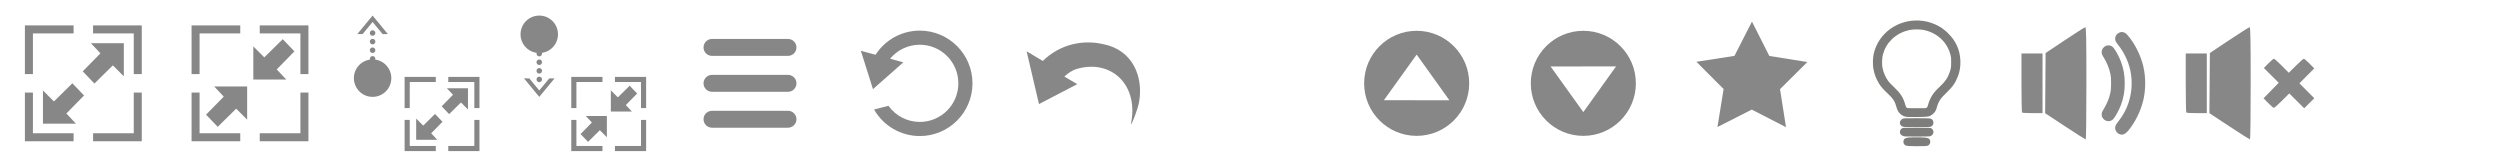
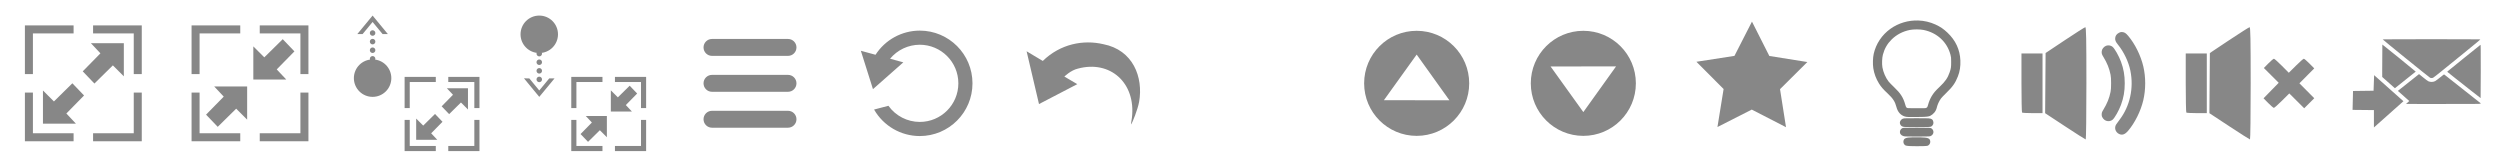
<svg xmlns="http://www.w3.org/2000/svg" version="1.1" id="svg2" width="1500" height="100" viewBox="0 0 1500 100">
  <defs id="defs6">
    <marker style="overflow:visible" id="marker3672" refX="0" refY="0" orient="auto">
      <path transform="scale(-0.2)" style="fill:#000000;fill-opacity:1;fill-rule:evenodd;stroke:#000000;stroke-width:1pt;stroke-opacity:1" d="M 5.77,0 -2.88,5 V -5 Z" id="path3670" />
    </marker>
    <marker style="overflow:visible" id="marker3512" refX="0" refY="0" orient="auto">
      <path transform="scale(-0.2)" style="fill:#000000;fill-opacity:1;fill-rule:evenodd;stroke:#000000;stroke-width:1pt;stroke-opacity:1" d="M 5.77,0 -2.88,5 V -5 Z" id="path3510" />
    </marker>
    <marker style="overflow:visible" id="marker3502" refX="0" refY="0" orient="auto">
      <path transform="scale(-0.2)" style="fill:#000000;fill-opacity:1;fill-rule:evenodd;stroke:#000000;stroke-width:1pt;stroke-opacity:1" d="M 5.77,0 -2.88,5 V -5 Z" id="path3500" />
    </marker>
    <marker style="overflow:visible" id="marker3184" refX="0" refY="0" orient="auto">
      <path transform="scale(0.2)" style="fill:#000000;fill-opacity:1;fill-rule:evenodd;stroke:#000000;stroke-width:1pt;stroke-opacity:1" d="M 5.77,0 -2.88,5 V -5 Z" id="path3182" />
    </marker>
    <marker style="overflow:visible" id="marker3036" refX="0" refY="0" orient="auto">
      <path transform="scale(0.2)" style="fill:#000000;fill-opacity:1;fill-rule:evenodd;stroke:#000000;stroke-width:1pt;stroke-opacity:1" d="M 5.77,0 -2.88,5 V -5 Z" id="path3034" />
    </marker>
    <marker style="overflow:visible" id="marker3026" refX="0" refY="0" orient="auto">
      <path transform="scale(0.2)" style="fill:#000000;fill-opacity:1;fill-rule:evenodd;stroke:#000000;stroke-width:1pt;stroke-opacity:1" d="M 5.77,0 -2.88,5 V -5 Z" id="path3024" />
    </marker>
    <marker style="overflow:visible" id="marker2738" refX="0" refY="0" orient="auto">
      <path transform="matrix(0.3,0,0,0.3,-0.69,0)" d="M 8.719,4.034 -2.207,0.016 8.719,-4.002 c -1.745,2.372 -1.735,5.617 -6e-7,8.035 z" style="fill:#000000;fill-opacity:1;fill-rule:evenodd;stroke:#000000;stroke-width:0.625;stroke-linejoin:round;stroke-opacity:1" id="path2736" />
    </marker>
    <marker style="overflow:visible" id="marker2614" refX="0" refY="0" orient="auto">
      <path transform="matrix(0.3,0,0,0.3,-0.69,0)" d="M 8.719,4.034 -2.207,0.016 8.719,-4.002 c -1.745,2.372 -1.735,5.617 -6e-7,8.035 z" style="fill:#000000;fill-opacity:1;fill-rule:evenodd;stroke:#000000;stroke-width:0.625;stroke-linejoin:round;stroke-opacity:1" id="path2612" />
    </marker>
    <marker style="overflow:visible" id="marker2604" refX="0" refY="0" orient="auto">
      <path transform="matrix(0.3,0,0,0.3,-0.69,0)" d="M 8.719,4.034 -2.207,0.016 8.719,-4.002 c -1.745,2.372 -1.735,5.617 -6e-7,8.035 z" style="fill:#000000;fill-opacity:1;fill-rule:evenodd;stroke:#000000;stroke-width:0.625;stroke-linejoin:round;stroke-opacity:1" id="path2602" />
    </marker>
    <marker style="overflow:visible" id="marker2352" refX="0" refY="0" orient="auto">
      <path transform="matrix(0.2,0,0,0.2,1.2,0)" style="fill:#000000;fill-opacity:1;fill-rule:evenodd;stroke:#000000;stroke-width:1pt;stroke-opacity:1" d="M 0,0 5,-5 -12.5,0 5,5 Z" id="path2350" />
    </marker>
    <marker style="overflow:visible" id="marker2342" refX="0" refY="0" orient="auto">
      <path transform="matrix(0.2,0,0,0.2,1.2,0)" style="fill:#000000;fill-opacity:1;fill-rule:evenodd;stroke:#000000;stroke-width:1pt;stroke-opacity:1" d="M 0,0 5,-5 -12.5,0 5,5 Z" id="path2340" />
    </marker>
    <marker style="overflow:visible" id="marker2236" refX="0" refY="0" orient="auto">
      <path transform="matrix(0.2,0,0,0.2,1.2,0)" style="fill:#000000;fill-opacity:1;fill-rule:evenodd;stroke:#000000;stroke-width:1pt;stroke-opacity:1" d="M 0,0 5,-5 -12.5,0 5,5 Z" id="path2234" />
    </marker>
    <marker style="overflow:visible" id="marker2018" refX="0" refY="0" orient="auto">
      <path transform="matrix(0.2,0,0,0.2,1.2,0)" style="fill:#000000;fill-opacity:1;fill-rule:evenodd;stroke:#000000;stroke-width:1pt;stroke-opacity:1" d="M 0,0 5,-5 -12.5,0 5,5 Z" id="path2016" />
    </marker>
    <marker style="overflow:visible" id="marker1930" refX="0" refY="0" orient="auto">
      <path transform="matrix(0.2,0,0,0.2,1.2,0)" style="fill:#000000;fill-opacity:1;fill-rule:evenodd;stroke:#000000;stroke-width:1pt;stroke-opacity:1" d="M 0,0 5,-5 -12.5,0 5,5 Z" id="path1928" />
    </marker>
    <marker style="overflow:visible" id="marker1842" refX="0" refY="0" orient="auto">
      <path transform="matrix(0.2,0,0,0.2,1.2,0)" style="fill:#000000;fill-opacity:1;fill-rule:evenodd;stroke:#000000;stroke-width:1pt;stroke-opacity:1" d="M 0,0 5,-5 -12.5,0 5,5 Z" id="path1840" />
    </marker>
    <marker style="overflow:visible" id="marker1724" refX="0" refY="0" orient="auto">
      <path transform="matrix(-0.2,0,0,-0.2,-1.2,0)" style="fill:#000000;fill-opacity:1;fill-rule:evenodd;stroke:#000000;stroke-width:1pt;stroke-opacity:1" d="M 0,0 5,-5 -12.5,0 5,5 Z" id="path1722" />
    </marker>
    <marker style="overflow:visible" id="marker1648" refX="0" refY="0" orient="auto">
      <path transform="matrix(-0.2,0,0,-0.2,-1.2,0)" style="fill:#000000;fill-opacity:1;fill-rule:evenodd;stroke:#000000;stroke-width:1pt;stroke-opacity:1" d="M 0,0 5,-5 -12.5,0 5,5 Z" id="path1646" />
    </marker>
    <marker style="overflow:visible" id="marker1584" refX="0" refY="0" orient="auto">
      <path transform="matrix(-0.2,0,0,-0.2,-1.2,0)" style="fill:#000000;fill-opacity:1;fill-rule:evenodd;stroke:#000000;stroke-width:1pt;stroke-opacity:1" d="M 0,0 5,-5 -12.5,0 5,5 Z" id="path1582" />
    </marker>
    <marker style="overflow:visible" id="marker1464" refX="0" refY="0" orient="auto">
      <path transform="matrix(0.2,0,0,0.2,1.2,0)" style="fill:#000000;fill-opacity:1;fill-rule:evenodd;stroke:#000000;stroke-width:1pt;stroke-opacity:1" d="M 0,0 5,-5 -12.5,0 5,5 Z" id="path1462" />
    </marker>
    <marker style="overflow:visible" id="marker1418" refX="0" refY="0" orient="auto">
      <path transform="matrix(0.2,0,0,0.2,1.2,0)" style="fill:#000000;fill-opacity:1;fill-rule:evenodd;stroke:#000000;stroke-width:1pt;stroke-opacity:1" d="M 0,0 5,-5 -12.5,0 5,5 Z" id="path1416" />
    </marker>
    <marker style="overflow:visible" id="marker1408" refX="0" refY="0" orient="auto">
      <path transform="matrix(0.2,0,0,0.2,1.2,0)" style="fill:#000000;fill-opacity:1;fill-rule:evenodd;stroke:#000000;stroke-width:1pt;stroke-opacity:1" d="M 0,0 5,-5 -12.5,0 5,5 Z" id="path1406" />
    </marker>
    <marker style="overflow:visible" id="marker1276" refX="0" refY="0" orient="auto">
      <path transform="matrix(1.1,0,0,1.1,1.1,0)" d="M 8.719,4.034 -2.207,0.016 8.719,-4.002 c -1.745,2.372 -1.735,5.617 -6e-7,8.035 z" style="fill:#000000;fill-opacity:1;fill-rule:evenodd;stroke:#000000;stroke-width:0.625;stroke-linejoin:round;stroke-opacity:1" id="path1274" />
    </marker>
    <marker style="overflow:visible" id="marker1248" refX="0" refY="0" orient="auto">
      <path transform="matrix(1.1,0,0,1.1,1.1,0)" d="M 8.719,4.034 -2.207,0.016 8.719,-4.002 c -1.745,2.372 -1.735,5.617 -6e-7,8.035 z" style="fill:#000000;fill-opacity:1;fill-rule:evenodd;stroke:#000000;stroke-width:0.625;stroke-linejoin:round;stroke-opacity:1" id="path1246" />
    </marker>
    <marker style="overflow:visible" id="marker1226" refX="0" refY="0" orient="auto">
      <path transform="matrix(1.1,0,0,1.1,1.1,0)" d="M 8.719,4.034 -2.207,0.016 8.719,-4.002 c -1.745,2.372 -1.735,5.617 -6e-7,8.035 z" style="fill:#000000;fill-opacity:1;fill-rule:evenodd;stroke:#000000;stroke-width:0.625;stroke-linejoin:round;stroke-opacity:1" id="path1224" />
    </marker>
  </defs>
+   <path style="fill:#000000;stroke-width:1" d="m 1962.133,-560.385 -0.916,0.289 c -0.504,0.159 -1.019,0.367 -1.147,0.461 -0.22,0.163 0.289,0.693 9.725,10.148 5.476,5.487 10.058,10.077 10.184,10.199 0.196,0.19 0.461,0.332 0.75,0.451 0,0 0,0.002 0,0.002 0.01,0.005 0.035,0.012 0.047,0.018 0.192,0.075 0.391,0.132 0.606,0.172 0.057,0.011 0.114,0.029 0.168,0.037 0.038,0.006 0.077,0.001 0.115,0.006 0.142,0.015 0.282,0.022 0.428,0.021 0.145,9.2e-4 0.285,-0.006 0.428,-0.021 0.038,-0.005 0.076,-4e-5 0.113,-0.006 0.053,-0.008 0.11,-0.026 0.166,-0.037 0.215,-0.04 0.415,-0.097 0.607,-0.172 0.016,-0.006 0.033,-0.013 0.049,-0.019 0.289,-0.119 0.556,-0.261 0.752,-0.451 0.125,-0.122 4.707,-4.712 10.184,-10.199 9.436,-9.455 9.945,-9.986 9.725,-10.148 -0.128,-0.094 -0.645,-0.302 -1.148,-0.461 l -0.916,-0.289 h -19.959 z m -4.496,3.162 c -0.01,0 -0.051,0.11 -0.062,0.127 -0,9.9e-4 -0.02,-0.013 -0.022,-0.01 -0.014,0.021 -0.066,0.178 -0.09,0.232 -0.074,0.145 -0.116,0.198 -0.219,0.439 l -0.336,0.789 v 0.299 l -0.059,0.174 v 7.688 6.402 l 16.127,16.127 -2.041,2.041 c 1.444,0.001 1.648,0.012 3.736,0.012 h 2.572 9.697 2.574 c 12.042,0 12.289,-0.004 13.201,-0.242 2.009,-0.525 3.377,-1.706 4.242,-3.662 l 0.318,-0.723 v -12.258 l 0.059,-0.01 v -7.688 -7.688 l -0.059,-0.174 v -0.299 l -0.334,-0.789 c -0.104,-0.244 -0.146,-0.298 -0.221,-0.443 -0.023,-0.053 -0.074,-0.208 -0.088,-0.229 -0,-0.003 -0.018,0.011 -0.022,0.01 -0.012,-0.017 -0.057,-0.127 -0.062,-0.127 -0,0 -1.311,1.314 -1.502,1.502 -1.449,1.382 -4.029,3.929 -8.867,8.758 -6.303,6.29 -10.569,10.459 -10.926,10.678 -0.484,0.297 -1.018,0.517 -1.576,0.66 -0.259,0.066 -0.522,0.111 -0.789,0.145 -0.084,0.01 -0.168,0.015 -0.252,0.021 -0.181,0.015 -0.363,0.027 -0.545,0.027 -0.182,-6e-4 -0.364,-0.012 -0.545,-0.027 -0.084,-0.007 -0.168,-0.012 -0.252,-0.021 -0.267,-0.033 -0.532,-0.078 -0.791,-0.145 -0.558,-0.143 -1.09,-0.363 -1.574,-0.66 -0.357,-0.219 -4.623,-4.388 -10.926,-10.678 -4.81,-4.8 -7.39,-7.347 -8.846,-8.736 -0.196,-0.193 -1.519,-1.523 -1.524,-1.523 z" id="path1262" />
  <rect style="opacity:0.125;fill:#363629;fill-opacity:1;stroke:none;stroke-width:14.711;stroke-linecap:butt;stroke-linejoin:miter;stroke-miterlimit:4;stroke-dasharray:none;stroke-opacity:1;paint-order:normal" id="rect1208-1-0-3" width="100" height="100" x="1200" y="115" />
  <rect style="opacity:0.125;fill:#363629;fill-opacity:1;stroke:none;stroke-width:14.711;stroke-linecap:butt;stroke-linejoin:miter;stroke-miterlimit:4;stroke-dasharray:none;stroke-opacity:1;paint-order:normal" id="rect1208-1-0-8" width="100" height="100" x="1300" y="115" />
  <path style="opacity:1;fill:#878787;fill-opacity:1;stroke:none;stroke-width:0.79;stroke-linecap:round;stroke-linejoin:miter;stroke-miterlimit:4;stroke-dasharray:none;stroke-opacity:1;paint-order:stroke fill markers" d="m 551.858,18.368 a 31.632,31.632 0 0 0 -26.541,14.493 l -8.809,-2.399 7.271,23.027 18.216,-16.085 -7.949,-2.165 a 23.156,23.156 0 0 1 17.812,-8.396 23.156,23.156 0 0 1 23.156,23.156 23.156,23.156 0 0 1 -23.156,23.157 23.156,23.156 0 0 1 -18.806,-9.694 c -2.818,0.743 -5.183,1.364 -8.609,2.265 a 31.632,31.632 0 0 0 27.415,15.904 31.632,31.632 0 0 0 31.632,-31.632 31.632,31.632 0 0 0 -31.632,-31.631 z" id="path4535" />
  <path style="fill:#878787;fill-opacity:1;stroke-width:0.573" d="m 679.158,70.612 c 2.443,-20.961 -13.082,-34.629 -32.345,-29.464 -4.321,0.968 -8.19,4.795 -8.19,4.795 l 7.752,4.544 -22.977,11.951 -7.434,-31.672 9.709,5.8 c 10.536,-10.256 24.354,-12.866 36.331,-10.052 17.776,3.462 24.1,19.722 21.455,34.675 -0.854,4.521 -3.991,12.514 -4.829,13.429 -0.197,0.215 0.231,-1.79 0.528,-4.007 z" id="path4533-5" />
  <g id="g4997" transform="matrix(0.5129554,0,0,0.5129554,364.1897,212.8469)" style="fill:#878787;fill-opacity:1;stroke-width:1.117">
    <rect ry="9.891" y="-369.373" x="112.932" height="19.782" width="108.707" id="rect4603" style="opacity:1;fill:#878787;fill-opacity:1;stroke:none;stroke-width:1.541;stroke-linecap:round;stroke-linejoin:miter;stroke-miterlimit:4;stroke-dasharray:none;stroke-opacity:1;paint-order:stroke fill markers" />
    <rect ry="9.891" y="-327.359" x="112.932" height="19.782" width="108.707" id="rect4603-0" style="opacity:1;fill:#878787;fill-opacity:1;stroke:none;stroke-width:1.541;stroke-linecap:round;stroke-linejoin:miter;stroke-miterlimit:4;stroke-dasharray:none;stroke-opacity:1;paint-order:stroke fill markers" />
    <rect ry="9.891" y="-285.346" x="112.932" height="19.782" width="108.707" id="rect4603-9" style="opacity:1;fill:#878787;fill-opacity:1;stroke:none;stroke-width:1.541;stroke-linecap:round;stroke-linejoin:miter;stroke-miterlimit:4;stroke-dasharray:none;stroke-opacity:1;paint-order:stroke fill markers" />
  </g>
  <g style="stroke-width:1.122" id="g1269" transform="matrix(0.5107246,0,0,0.5107246,102.9061,-97.29056)">
    <path id="path4533-2" d="m 88.86,331.047 -12.884,-12.884 -21.671,21.345 -13.722,-14.322 20.775,-21.169 -11.197,-11.919 h 38.698 z" style="fill:#878787;fill-opacity:1;stroke-width:1.122" />
    <path id="path4533-2-26-4" d="m 96.115,244.991 12.884,12.884 21.671,-21.345 13.722,14.322 -20.775,21.169 11.197,11.919 H 96.115 Z" style="fill:#878787;fill-opacity:1;stroke-width:1.122" />
    <path id="rect4823-9" d="m 103.657,220.344 v 9.41 H 151.445 V 277.541 h 9.41 v -57.197 z" style="opacity:1;fill:#878787;fill-opacity:1;stroke:none;stroke-width:1.548;stroke-linecap:round;stroke-linejoin:miter;stroke-miterlimit:4;stroke-dasharray:none;stroke-opacity:1;paint-order:stroke fill markers" />
    <path id="rect4823-9-7" d="m 80.761,220.344 v 9.41 H 32.974 V 277.541 h -9.41 v -57.197 z" style="opacity:1;fill:#878787;fill-opacity:1;stroke:none;stroke-width:1.548;stroke-linecap:round;stroke-linejoin:miter;stroke-miterlimit:4;stroke-dasharray:none;stroke-opacity:1;paint-order:stroke fill markers" />
    <path id="rect4823-9-7-6" d="m 80.761,356.447 v -9.41 H 32.974 V 299.25 h -9.41 v 57.197 z" style="opacity:1;fill:#878787;fill-opacity:1;stroke:none;stroke-width:1.548;stroke-linecap:round;stroke-linejoin:miter;stroke-miterlimit:4;stroke-dasharray:none;stroke-opacity:1;paint-order:stroke fill markers" />
    <path id="rect4823-9-7-6-3" d="m 103.657,356.447 v -9.41 h 47.788 V 299.25 h 9.41 v 57.197 z" style="opacity:1;fill:#878787;fill-opacity:1;stroke:none;stroke-width:1.548;stroke-linecap:round;stroke-linejoin:miter;stroke-miterlimit:4;stroke-dasharray:none;stroke-opacity:1;paint-order:stroke fill markers" />
  </g>
  <g style="stroke-width:1.122" id="g1261" transform="matrix(0.5107246,0,0,0.5107246,2.906344,7.88571)">
    <path id="path4533-2-5" d="M 139.787,74.243 126.903,61.359 105.232,82.704 91.51,68.381 112.286,47.213 101.089,35.294 h 38.698 z" style="fill:#878787;fill-opacity:1;stroke-width:1.122" />
    <path id="rect4823-9-2" d="m 103.657,14.408 v 9.41 h 47.788 v 47.788 h 9.41 V 14.408 Z" style="opacity:1;fill:#878787;fill-opacity:1;stroke:none;stroke-width:1.548;stroke-linecap:round;stroke-linejoin:miter;stroke-miterlimit:4;stroke-dasharray:none;stroke-opacity:1;paint-order:stroke fill markers" />
    <path id="rect4823-9-7-5" d="m 80.761,14.408 v 9.41 H 32.974 V 71.606 H 23.564 V 14.408 Z" style="opacity:1;fill:#878787;fill-opacity:1;stroke:none;stroke-width:1.548;stroke-linecap:round;stroke-linejoin:miter;stroke-miterlimit:4;stroke-dasharray:none;stroke-opacity:1;paint-order:stroke fill markers" />
    <path id="rect4823-9-7-6-0" d="m 80.761,150.512 v -9.41 H 32.974 V 93.315 h -9.41 v 57.197 z" style="opacity:1;fill:#878787;fill-opacity:1;stroke:none;stroke-width:1.548;stroke-linecap:round;stroke-linejoin:miter;stroke-miterlimit:4;stroke-dasharray:none;stroke-opacity:1;paint-order:stroke fill markers" />
    <path id="rect4823-9-7-6-3-0" d="m 103.657,150.512 v -9.41 H 151.445 V 93.315 h 9.41 v 57.197 z" style="opacity:1;fill:#878787;fill-opacity:1;stroke:none;stroke-width:1.548;stroke-linecap:round;stroke-linejoin:miter;stroke-miterlimit:4;stroke-dasharray:none;stroke-opacity:1;paint-order:stroke fill markers" />
    <path id="path4533-2-26-4-8" d="M 44.772,90.866 57.656,103.75 79.326,82.405 93.048,96.728 72.273,117.896 83.47,129.815 H 44.772 Z" style="fill:#878787;fill-opacity:1;stroke-width:1.122" />
  </g>
  <g id="g5452" style="display:inline" transform="translate(0,-74.54545)">
    <rect y="0" x="698.182" height="174.545" width="174.545" id="rect4999-1" style="display:none;opacity:1;fill:none;fill-opacity:1;stroke:#240000;stroke-width:1.38;stroke-linecap:round;stroke-linejoin:miter;stroke-miterlimit:4;stroke-dasharray:none;stroke-opacity:1;paint-order:stroke fill markers" />
    <rect y="0" x="523.636" height="174.545" width="174.545" id="rect4999-46" style="display:none;opacity:1;fill:none;fill-opacity:1;stroke:#240000;stroke-width:1.38;stroke-linecap:round;stroke-linejoin:miter;stroke-miterlimit:4;stroke-dasharray:none;stroke-opacity:1;paint-order:stroke fill markers" />
    <rect y="0" x="349.091" height="174.545" width="174.545" id="rect4999-47" style="display:none;opacity:1;fill:none;fill-opacity:1;stroke:#240000;stroke-width:1.38;stroke-linecap:round;stroke-linejoin:miter;stroke-miterlimit:4;stroke-dasharray:none;stroke-opacity:1;paint-order:stroke fill markers" />
    <rect y="0" x="174.545" height="174.545" width="174.545" id="rect4999-4" style="display:none;opacity:1;fill:none;fill-opacity:1;stroke:#240000;stroke-width:1.38;stroke-linecap:round;stroke-linejoin:miter;stroke-miterlimit:4;stroke-dasharray:none;stroke-opacity:1;paint-order:stroke fill markers" />
    <rect y="0" x="0" height="174.545" width="174.545" id="rect4999" style="display:none;opacity:1;fill:none;fill-opacity:1;stroke:#240000;stroke-width:1.38;stroke-linecap:round;stroke-linejoin:miter;stroke-miterlimit:4;stroke-dasharray:none;stroke-opacity:1;paint-order:stroke fill markers" />
    <rect y="0" x="872.727" height="174.545" width="174.545" id="rect4999-7" style="display:none;opacity:1;fill:none;fill-opacity:1;stroke:#240000;stroke-width:1.38;stroke-linecap:round;stroke-linejoin:miter;stroke-miterlimit:4;stroke-dasharray:none;stroke-opacity:1;paint-order:stroke fill markers" />
    <rect y="0" x="1047.273" height="174.545" width="174.545" id="rect4999-4-2" style="display:none;opacity:1;fill:none;fill-opacity:1;stroke:#240000;stroke-width:1.38;stroke-linecap:round;stroke-linejoin:miter;stroke-miterlimit:4;stroke-dasharray:none;stroke-opacity:1;paint-order:stroke fill markers" />
    <rect y="0" x="1221.818" height="174.545" width="174.545" id="rect4999-47-0" style="display:none;opacity:1;fill:none;fill-opacity:1;stroke:#240000;stroke-width:1.38;stroke-linecap:round;stroke-linejoin:miter;stroke-miterlimit:4;stroke-dasharray:none;stroke-opacity:1;paint-order:stroke fill markers" />
  </g>
  <path style="fill:#878787;fill-opacity:1;stroke:none;stroke-width:0.573px;stroke-linecap:butt;stroke-linejoin:miter;stroke-opacity:1" d="m 918.479,50 c 3.5e-4,17.408 14.112,31.52 31.52,31.52 17.408,1.2e-4 31.521,-14.112 31.521,-31.52 1.2e-4,-17.409 -14.112,-31.52 -31.521,-31.52 -17.408,4.01e-4 -31.52,14.112 -31.52,31.52 z m 11.87,-10.106 39.301,-0.071 -19.65,27.429 z" id="path4679-32-4-5-8" />
  <path style="fill:#878787;fill-opacity:1;stroke:none;stroke-width:0.573px;stroke-linecap:butt;stroke-linejoin:miter;stroke-opacity:1" d="m 818.479,50 c 4.1e-4,-17.408 14.112,-31.52 31.52,-31.52 17.408,-1.71e-4 31.521,14.112 31.521,31.52 1.2e-4,17.409 -14.112,31.52 -31.521,31.52 -17.408,-4e-4 -31.52,-14.112 -31.52,-31.52 z m 11.87,10.106 39.301,0.071 -19.65,-27.429 z" id="path4679-32-4-5-8-1" />
  <path style="opacity:0.997;fill:#878787;fill-opacity:1;stroke:none;stroke-width:3.78;stroke-linecap:butt;stroke-linejoin:miter;stroke-miterlimit:4;stroke-dasharray:none;stroke-opacity:1;paint-order:normal" id="path860" d="m 1417.414,114.507 -33.785,-21.995 -37.62,14.49 10.479,-38.929 -25.406,-31.301 40.261,-2.064 21.918,-33.835 14.405,37.653 38.953,10.39 -31.359,25.335 z" transform="matrix(0.5699138,-0.0585815,0.0585815,0.5699138,257.0911,94.08435)" />
  <g id="g1421" transform="matrix(-0.6663367,0,0,0.6663367,353.0145,-133.6431)" style="stroke-width:0.86">
    <circle r="2.487" cy="245.783" cx="194.278" id="path4626-89-0" style="opacity:1;fill:#878787;fill-opacity:1;stroke:none;stroke-width:1.186;stroke-linecap:round;stroke-linejoin:miter;stroke-miterlimit:4;stroke-dasharray:none;stroke-opacity:1;paint-order:stroke fill markers" />
    <circle r="2.487" cy="230.298" cx="194.278" id="path4626-8-3-5" style="opacity:1;fill:#878787;fill-opacity:1;stroke:none;stroke-width:1.186;stroke-linecap:round;stroke-linejoin:miter;stroke-miterlimit:4;stroke-dasharray:none;stroke-opacity:1;paint-order:stroke fill markers" />
    <circle r="2.487" cy="238.041" cx="194.278" id="path4626-1-9-0" style="opacity:1;fill:#878787;fill-opacity:1;stroke:none;stroke-width:1.186;stroke-linecap:round;stroke-linejoin:miter;stroke-miterlimit:4;stroke-dasharray:none;stroke-opacity:1;paint-order:stroke fill markers" />
    <path id="path4679-8" d="m 194.278,214.589 -13.745,16.662 4.761,-0.006 8.984,-10.892 8.984,10.865 4.761,-0.006 z" style="fill:#878787;fill-opacity:1;stroke:none;stroke-width:0.86px;stroke-linecap:butt;stroke-linejoin:miter;stroke-opacity:1" />
    <circle r="2.487" cy="253.526" cx="194.278" id="path4626-89-1-8" style="opacity:1;fill:#878787;fill-opacity:1;stroke:none;stroke-width:1.186;stroke-linecap:round;stroke-linejoin:miter;stroke-miterlimit:4;stroke-dasharray:none;stroke-opacity:1;paint-order:stroke fill markers" />
    <circle r="16.865" cy="270.923" cx="194.278" id="path4626-89-7-0" style="opacity:1;fill:#878787;fill-opacity:1;stroke:none;stroke-width:1.186;stroke-linecap:round;stroke-linejoin:miter;stroke-miterlimit:4;stroke-dasharray:none;stroke-opacity:1;paint-order:stroke fill markers" />
  </g>
  <g id="g1383" transform="matrix(0.8957227,0,0,0.8957227,36.40804,-151.54)" style="stroke-width:0.64">
    <path id="path4533-2-5-8" d="m 272.827,242.538 -4.705,-4.705 -7.914,7.795 -5.011,-5.23 7.587,-7.731 -4.089,-4.353 h 14.132 z" style="fill:#878787;fill-opacity:1;stroke-width:0.64" />
    <path id="rect4823-9-2-1" d="m 259.632,220.687 v 3.436 h 17.452 v 17.452 h 3.436 v -20.888 z" style="opacity:1;fill:#878787;fill-opacity:1;stroke:none;stroke-width:0.882;stroke-linecap:round;stroke-linejoin:miter;stroke-miterlimit:4;stroke-dasharray:none;stroke-opacity:1;paint-order:stroke fill markers" />
    <path id="rect4823-9-7-5-5" d="m 251.271,220.687 v 3.436 h -17.452 v 17.452 h -3.436 v -20.888 z" style="opacity:1;fill:#878787;fill-opacity:1;stroke:none;stroke-width:0.882;stroke-linecap:round;stroke-linejoin:miter;stroke-miterlimit:4;stroke-dasharray:none;stroke-opacity:1;paint-order:stroke fill markers" />
    <path id="rect4823-9-7-6-0-9" d="m 251.271,270.39 v -3.436 h -17.452 v -17.452 h -3.436 v 20.888 z" style="opacity:1;fill:#878787;fill-opacity:1;stroke:none;stroke-width:0.882;stroke-linecap:round;stroke-linejoin:miter;stroke-miterlimit:4;stroke-dasharray:none;stroke-opacity:1;paint-order:stroke fill markers" />
    <path id="rect4823-9-7-6-3-0-1" d="m 259.632,270.39 v -3.436 h 17.452 v -17.452 h 3.436 v 20.888 z" style="opacity:1;fill:#878787;fill-opacity:1;stroke:none;stroke-width:0.882;stroke-linecap:round;stroke-linejoin:miter;stroke-miterlimit:4;stroke-dasharray:none;stroke-opacity:1;paint-order:stroke fill markers" />
    <path id="path4533-2-26-4-8-0" d="m 238.128,248.608 4.705,4.705 7.914,-7.795 5.011,5.23 -7.587,7.731 4.089,4.353 h -14.132 z" style="fill:#878787;fill-opacity:1;stroke-width:0.64" />
  </g>
  <g id="g1461" transform="matrix(0.5729167,0,0,0.5729167,-4.284863,1.749394)">
    <g style="stroke-width:0.64" transform="matrix(1.563443,0,0,1.563443,245.5726,-385.1395)" id="g1375">
      <path style="fill:#878787;fill-opacity:1;stroke-width:0.64" d="m 254.229,336.32 -4.705,-4.705 -7.914,7.795 -5.011,-5.23 7.587,-7.731 -4.089,-4.353 h 14.132 z" id="path4533-2-0" />
      <path style="fill:#878787;fill-opacity:1;stroke-width:0.64" d="m 256.878,304.893 4.705,4.705 7.914,-7.795 5.011,5.23 -7.587,7.731 4.089,4.353 h -14.132 z" id="path4533-2-26-4-0" />
      <path style="opacity:1;fill:#878787;fill-opacity:1;stroke:none;stroke-width:0.882;stroke-linecap:round;stroke-linejoin:miter;stroke-miterlimit:4;stroke-dasharray:none;stroke-opacity:1;paint-order:stroke fill markers" d="m 259.632,295.892 v 3.436 h 17.452 v 17.452 h 3.436 v -20.888 z" id="rect4823-9-79" />
      <path style="opacity:1;fill:#878787;fill-opacity:1;stroke:none;stroke-width:0.882;stroke-linecap:round;stroke-linejoin:miter;stroke-miterlimit:4;stroke-dasharray:none;stroke-opacity:1;paint-order:stroke fill markers" d="m 251.271,295.892 v 3.436 h -17.452 v 17.452 h -3.436 v -20.888 z" id="rect4823-9-7-1" />
      <path style="opacity:1;fill:#878787;fill-opacity:1;stroke:none;stroke-width:0.882;stroke-linecap:round;stroke-linejoin:miter;stroke-miterlimit:4;stroke-dasharray:none;stroke-opacity:1;paint-order:stroke fill markers" d="m 251.271,345.596 v -3.436 h -17.452 v -17.452 h -3.436 v 20.888 z" id="rect4823-9-7-6-03" />
      <path style="opacity:1;fill:#878787;fill-opacity:1;stroke:none;stroke-width:0.882;stroke-linecap:round;stroke-linejoin:miter;stroke-miterlimit:4;stroke-dasharray:none;stroke-opacity:1;paint-order:stroke fill markers" d="m 259.632,345.596 v -3.436 h 17.452 v -17.452 h 3.436 v 20.888 z" id="rect4823-9-7-6-3-8" />
    </g>
    <g style="stroke-width:0.86" transform="matrix(1.163061,0,0,-1.163061,445.1007,434.7051)" id="g1429">
      <circle style="opacity:1;fill:#878787;fill-opacity:1;stroke:none;stroke-width:1.186;stroke-linecap:round;stroke-linejoin:miter;stroke-miterlimit:4;stroke-dasharray:none;stroke-opacity:1;paint-order:stroke fill markers" id="path4626-89-0-82" cx="109.312" cy="320.356" r="2.487" />
      <circle style="opacity:1;fill:#878787;fill-opacity:1;stroke:none;stroke-width:1.186;stroke-linecap:round;stroke-linejoin:miter;stroke-miterlimit:4;stroke-dasharray:none;stroke-opacity:1;paint-order:stroke fill markers" id="path4626-8-3-5-2" cx="109.312" cy="304.87" r="2.487" />
      <circle style="opacity:1;fill:#878787;fill-opacity:1;stroke:none;stroke-width:1.186;stroke-linecap:round;stroke-linejoin:miter;stroke-miterlimit:4;stroke-dasharray:none;stroke-opacity:1;paint-order:stroke fill markers" id="path4626-1-9-0-0" cx="109.312" cy="312.613" r="2.487" />
      <path style="fill:#878787;fill-opacity:1;stroke:none;stroke-width:0.86px;stroke-linecap:butt;stroke-linejoin:miter;stroke-opacity:1" d="m 109.312,289.161 -13.745,16.662 4.761,-0.006 8.984,-10.892 8.984,10.865 4.761,-0.006 z" id="path4679-8-4" />
      <circle style="opacity:1;fill:#878787;fill-opacity:1;stroke:none;stroke-width:1.186;stroke-linecap:round;stroke-linejoin:miter;stroke-miterlimit:4;stroke-dasharray:none;stroke-opacity:1;paint-order:stroke fill markers" id="path4626-89-1-8-1" cx="109.312" cy="328.098" r="2.487" />
      <circle style="opacity:1;fill:#878787;fill-opacity:1;stroke:none;stroke-width:1.186;stroke-linecap:round;stroke-linejoin:miter;stroke-miterlimit:4;stroke-dasharray:none;stroke-opacity:1;paint-order:stroke fill markers" id="path4626-89-7-0-4" cx="109.312" cy="345.495" r="16.865" />
    </g>
  </g>
  <rect style="opacity:0.125;fill:#878787;fill-opacity:1;stroke:none;stroke-width:14.711;stroke-linecap:butt;stroke-linejoin:miter;stroke-miterlimit:4;stroke-dasharray:none;stroke-opacity:1;paint-order:normal" id="rect1208" width="100" height="100" x="0" y="138" />
  <rect style="opacity:0.125;fill:#363629;fill-opacity:1;stroke:none;stroke-width:14.711;stroke-linecap:butt;stroke-linejoin:miter;stroke-miterlimit:4;stroke-dasharray:none;stroke-opacity:1;paint-order:normal" id="rect1208-4" width="100" height="100" x="100" y="138" />
  <rect style="opacity:0.125;fill:#363629;fill-opacity:1;stroke:none;stroke-width:14.711;stroke-linecap:butt;stroke-linejoin:miter;stroke-miterlimit:4;stroke-dasharray:none;stroke-opacity:1;paint-order:normal" id="rect1208-1" width="100" height="100" x="200" y="138" />
  <rect style="opacity:0.125;fill:#363629;fill-opacity:1;stroke:none;stroke-width:14.711;stroke-linecap:butt;stroke-linejoin:miter;stroke-miterlimit:4;stroke-dasharray:none;stroke-opacity:1;paint-order:normal" id="rect1208-0" width="100" height="100" x="300" y="138" />
  <rect style="opacity:0.125;fill:#363629;fill-opacity:1;stroke:none;stroke-width:14.711;stroke-linecap:butt;stroke-linejoin:miter;stroke-miterlimit:4;stroke-dasharray:none;stroke-opacity:1;paint-order:normal" id="rect1208-9" width="100" height="100" x="400" y="138" />
  <rect style="opacity:0.125;fill:#363629;fill-opacity:1;stroke:none;stroke-width:14.711;stroke-linecap:butt;stroke-linejoin:miter;stroke-miterlimit:4;stroke-dasharray:none;stroke-opacity:1;paint-order:normal" id="rect1208-4-1" width="100" height="100" x="500" y="138" />
  <rect style="opacity:0.125;fill:#363629;fill-opacity:1;stroke:none;stroke-width:14.711;stroke-linecap:butt;stroke-linejoin:miter;stroke-miterlimit:4;stroke-dasharray:none;stroke-opacity:1;paint-order:normal" id="rect1208-1-6" width="100" height="100" x="600" y="138" />
  <rect style="opacity:0.125;fill:#363629;fill-opacity:1;stroke:none;stroke-width:14.711;stroke-linecap:butt;stroke-linejoin:miter;stroke-miterlimit:4;stroke-dasharray:none;stroke-opacity:1;paint-order:normal" id="rect1208-0-0" width="100" height="100" x="700" y="138" />
  <rect style="opacity:0.125;fill:#363629;fill-opacity:1;stroke:none;stroke-width:14.711;stroke-linecap:butt;stroke-linejoin:miter;stroke-miterlimit:4;stroke-dasharray:none;stroke-opacity:1;paint-order:normal" id="rect1208-2" width="100" height="100" x="800" y="138" />
  <rect style="opacity:0.125;fill:#363629;fill-opacity:1;stroke:none;stroke-width:14.711;stroke-linecap:butt;stroke-linejoin:miter;stroke-miterlimit:4;stroke-dasharray:none;stroke-opacity:1;paint-order:normal" id="rect1208-4-0" width="100" height="100" x="900" y="138" />
  <rect style="opacity:0.125;fill:#363629;fill-opacity:1;stroke:none;stroke-width:14.711;stroke-linecap:butt;stroke-linejoin:miter;stroke-miterlimit:4;stroke-dasharray:none;stroke-opacity:1;paint-order:normal" id="rect1208-1-0" width="100" height="100" x="1000" y="138" />
  <rect style="opacity:0.125;fill:#363629;fill-opacity:1;stroke:none;stroke-width:14.711;stroke-linecap:butt;stroke-linejoin:miter;stroke-miterlimit:4;stroke-dasharray:none;stroke-opacity:1;paint-order:normal" id="rect1208-0-3" width="100" height="100" x="1100" y="115" />
  <path style="color:#000000;font-style:normal;font-variant:normal;font-weight:normal;font-stretch:normal;font-size:medium;line-height:normal;font-family:sans-serif;font-variant-ligatures:normal;font-variant-position:normal;font-variant-caps:normal;font-variant-numeric:normal;font-variant-alternates:normal;font-feature-settings:normal;text-indent:0;text-align:start;text-decoration:none;text-decoration-line:none;text-decoration-style:solid;text-decoration-color:#000000;letter-spacing:normal;word-spacing:normal;text-transform:none;writing-mode:lr-tb;direction:ltr;text-orientation:mixed;dominant-baseline:auto;baseline-shift:baseline;text-anchor:start;white-space:normal;shape-padding:0;clip-rule:nonzero;display:inline;overflow:visible;visibility:visible;opacity:1;isolation:auto;mix-blend-mode:normal;color-interpolation:sRGB;color-interpolation-filters:linearRGB;solid-color:#000000;solid-opacity:1;vector-effect:none;fill:#7d7d7b;fill-opacity:1;fill-rule:nonzero;stroke:none;stroke-width:1.735;stroke-linecap:butt;stroke-linejoin:miter;stroke-miterlimit:4;stroke-dasharray:none;stroke-dashoffset:0;stroke-opacity:1;color-rendering:auto;image-rendering:auto;shape-rendering:auto;text-rendering:auto;enable-background:accumulate" d="m 1150.964,12.298 c -5.897,-0.2 -11.826,1.498 -16.717,4.994 -5.093,3.639 -8.639,8.944 -10.014,14.987 -0.531,2.334 -0.64,6.191 -0.256,8.67 0.499,3.222 1.649,6.305 3.401,9.129 1.266,2.042 2.551,3.516 5.197,5.984 3.198,2.982 4.438,4.904 5.268,8.091 0.781,3.004 2.459,4.946 5.077,5.751 0.483,0.149 0.99,0.245 1.994,0.281 1.004,0.036 2.576,0.032 5.43,0.016 2.608,-0.094 5.714,0.101 7.66,-0.623 2.003,-0.977 3.553,-2.786 4.044,-4.921 0.428,-1.861 1.35,-3.895 2.523,-5.55 0.104,-0.146 0.56,-0.675 1.121,-1.268 0.561,-0.593 1.252,-1.29 1.928,-1.941 3.948,-3.799 5.551,-6.063 7.122,-10.074 1.158,-2.959 1.629,-6.024 1.485,-9.555 -0.265,-6.474 -2.845,-12.023 -7.729,-16.659 -2.356,-2.236 -4.305,-3.561 -7.184,-4.883 -3.285,-1.508 -6.811,-2.31 -10.35,-2.43 z m -0.957,5.342 c 1.51,0 3.021,0.111 4.114,0.332 8.119,1.639 14.136,7.189 16.163,14.867 0.385,1.46 0.404,1.733 0.413,4.303 0.01,3.143 -0.101,3.886 -0.932,6.316 -1.126,3.292 -2.616,5.457 -5.974,8.626 -2.515,2.373 -3.559,3.594 -4.78,5.605 -0.855,1.408 -1.749,3.568 -2.168,5.227 -0.169,0.667 -0.331,1.072 -0.484,1.307 -0.152,0.235 -0.281,0.343 -0.592,0.493 -0.264,0.128 -0.256,0.145 -1.019,0.184 -0.763,0.038 -2.155,0.042 -4.775,0.039 -2.55,-0.003 -3.944,-0.011 -4.722,-0.049 -0.778,-0.038 -0.807,-0.064 -1,-0.161 -0.314,-0.157 -0.402,-0.229 -0.553,-0.475 -0.151,-0.246 -0.332,-0.718 -0.556,-1.522 -1.169,-4.194 -2.853,-6.811 -6.675,-10.413 -1.381,-1.302 -2.95,-2.936 -3.299,-3.383 -1.755,-2.254 -3.21,-5.575 -3.719,-8.511 -0.367,-2.116 -0.225,-5.686 0.295,-7.648 0.961,-3.629 2.696,-6.619 5.303,-9.158 2.95,-2.873 6.635,-4.796 10.844,-5.645 1.094,-0.221 2.604,-0.332 4.114,-0.332 z m -0.016,53.288 c -3.05,0 -4.934,0.009 -6.133,0.042 -1.199,0.033 -1.681,0.045 -2.177,0.242 -0.518,0.205 -0.905,0.558 -1.213,0.962 -0.308,0.404 -0.557,0.855 -0.558,1.448 -7e-4,0.487 0.161,0.878 0.373,1.248 0.731,1.266 2.007,1.286 3.007,1.314 1.207,0.035 3.225,0.042 6.731,0.042 3.868,0 5.873,-0.002 7.003,-0.042 0.565,-0.02 0.909,-0.047 1.211,-0.109 0.302,-0.062 0.6,-0.221 0.74,-0.325 v 0 c 0.838,-0.625 1.222,-1.628 1.051,-2.541 -0.249,-1.444 -0.957,-2.042 -2.778,-2.186 -0.391,-0.022 -0.917,-0.039 -1.586,-0.053 -1.337,-0.028 -3.238,-0.042 -5.674,-0.042 z m 0.016,5.704 c -3.875,0 -5.884,0.002 -7.016,0.042 -0.566,0.02 -0.913,0.045 -1.215,0.108 -0.302,0.062 -0.6,0.222 -0.74,0.327 -0.828,0.618 -1.209,1.607 -1.054,2.513 0.2,1.275 1.507,2.081 2.968,2.209 0.461,0.02 1.043,0.038 1.743,0.051 1.469,0.028 3.372,0.041 5.276,0.042 1.905,0.001 3.809,-0.01 5.282,-0.037 0.736,-0.013 1.364,-0.03 1.837,-0.051 0.399,0.02 0.852,-0.087 1.084,-0.122 0.992,-0.356 1.685,-1.151 1.856,-2.064 0.171,-0.913 -0.213,-1.916 -1.051,-2.541 v 0 c -0.14,-0.104 -0.438,-0.264 -0.74,-0.327 -0.302,-0.062 -0.647,-0.087 -1.213,-0.108 -1.132,-0.041 -3.141,-0.042 -7.016,-0.042 z m -0.118,5.766 c -1.907,0 -3.488,0.004 -4.718,0.132 -0.615,0.064 -1.145,0.156 -1.614,0.325 -0.469,0.169 -0.928,0.434 -1.196,0.925 -0.705,1.294 -0.227,3.009 1.164,3.576 0.848,0.2 1.749,0.247 2.501,0.286 1.165,0.048 2.639,0.073 4.113,0.076 1.473,0.003 2.942,-0.017 4.102,-0.06 0.58,-0.022 1.082,-0.05 1.478,-0.085 0.198,-0.017 0.368,-0.036 0.521,-0.06 0.153,-0.024 0.256,-0.023 0.496,-0.141 1.319,-0.648 1.81,-2.305 1.105,-3.597 -0.295,-0.541 -0.782,-0.757 -1.277,-0.915 -0.495,-0.158 -1.065,-0.248 -1.729,-0.314 -1.327,-0.132 -3.021,-0.148 -4.946,-0.148 z" id="path1284" />
  <path style="fill:#878787;fill-opacity:1;stroke-width:0.191" d="m 1251.182,16.323 c -0.362,0.022 -5.871,3.517 -12.242,7.766 l -11.584,7.725 -0.138,18.052 -0.139,18.052 11.975,7.879 c 6.587,4.334 12.158,7.879 12.381,7.879 0.223,0 0.404,-15.164 0.404,-33.697 0,-26.629 -0.138,-33.688 -0.658,-33.656 z m 21.687,2.89 c -0.491,0.007 -0.841,0.132 -1.504,0.473 -1.38,0.711 -2.138,1.781 -2.254,3.185 -0.108,1.298 0.3,2.251 1.688,3.955 3.519,4.321 6.359,10.292 7.438,15.637 2.106,10.435 -0.269,21.214 -6.471,29.36 -0.8,1.05 -1.706,2.291 -2.014,2.757 -1.339,2.031 -0.58,4.676 1.66,5.785 1.867,0.924 3.539,0.348 5.437,-1.87 4.059,-4.745 7.591,-11.832 9.113,-18.291 1.537,-6.52 1.546,-13.903 0.024,-20.371 -1.526,-6.489 -4.997,-13.504 -9.052,-18.295 -1.4,-1.654 -2.187,-2.168 -3.512,-2.296 -0.212,-0.02 -0.392,-0.032 -0.555,-0.03 z m -7.755,8.013 c -0.534,-0.013 -1.067,0.078 -1.551,0.28 -1.32,0.551 -2.442,1.992 -2.529,3.244 -0.094,1.36 0.038,1.815 0.979,3.362 2.291,3.766 3.543,6.869 4.319,10.695 0.241,1.191 0.33,2.572 0.33,5.164 0,2.593 -0.089,3.973 -0.33,5.164 -0.776,3.826 -2.029,6.928 -4.319,10.694 -0.941,1.547 -1.073,2.001 -0.979,3.362 0.089,1.289 1.291,2.791 2.609,3.261 1.383,0.493 2.869,0.254 3.922,-0.632 1.264,-1.063 3.738,-5.435 5.005,-8.842 1.586,-4.267 2.28,-8.222 2.28,-13.007 0,-4.785 -0.694,-8.74 -2.28,-13.007 -1.267,-3.407 -3.741,-7.779 -5.005,-8.843 -0.67,-0.564 -1.562,-0.874 -2.452,-0.896 z m -52.237,4.852 v 17.551 c 0,9.653 0.159,17.709 0.352,17.902 0.193,0.193 3.036,0.351 6.318,0.351 h 5.966 V 49.979 32.078 h -6.318 z" id="path1245" />
  <path style="fill:#878787;fill-opacity:1;stroke-width:0.527" d="m 1337.619,75.798 -11.976,-7.88 0.139,-18.052 0.139,-18.052 11.584,-7.726 c 6.371,-4.249 11.88,-7.744 12.242,-7.766 0.52,-0.032 0.658,7.028 0.658,33.657 0,18.534 -0.182,33.698 -0.405,33.698 -0.223,0 -5.794,-3.546 -12.38,-7.88 z m -25.827,-8.267 c -0.193,-0.193 -0.351,-8.249 -0.351,-17.902 v -17.551 h 6.318 6.318 v 17.902 17.902 h -5.967 c -3.282,0 -6.125,-0.158 -6.318,-0.351 z m 49.166,-5.68 -2.836,-2.872 4.554,-4.654 4.554,-4.654 -4.462,-4.439 -4.462,-4.439 2.744,-2.778 c 1.509,-1.528 2.994,-2.778 3.301,-2.778 0.306,0 2.442,1.896 4.745,4.213 l 4.188,4.213 4.235,-4.213 c 2.329,-2.317 4.475,-4.213 4.768,-4.213 0.293,0 1.822,1.305 3.397,2.899 l 2.863,2.899 -4.449,4.472 -4.449,4.472 4.455,4.478 4.455,4.478 -3.016,3.016 -3.016,3.016 -4.478,-4.455 -4.478,-4.455 -4.355,4.332 c -2.395,2.383 -4.595,4.332 -4.888,4.332 -0.293,0 -1.81,-1.292 -3.37,-2.872 z" id="path1243" />
+   <g style="stroke-width:1.122" id="g1269-2-6" transform="matrix(0.5107246,0,0,0.5107246,1117.571,-527.0173)">
+     <path id="path4533-2-1-7" d="m 1388.747,353.441 v -18.221 l -30.417,-0.23 0.425,-19.83 29.659,-0.278 0.51,-16.346 27.364,27.364 z" style="fill:#878787;fill-opacity:1;stroke-width:1.122" />
+   </g>
+   <path style="fill:#878787;fill-opacity:1;stroke-width:1" d="m 1458.865,23.529 c -14.611,5.9e-5 -29.205,0.032 -29.245,0.096 -0.083,0.131 27.869,22.762 28.429,23.017 0.56,0.255 1.245,0.25 1.829,-0.012 0.256,-0.115 2.174,-1.592 4.261,-3.283 2.087,-1.691 8.39,-6.799 14.008,-11.351 7.18,-5.818 10.168,-8.304 10.06,-8.371 -0.102,-0.064 -14.731,-0.096 -29.342,-0.096 z m -29.453,3.198 c -0.053,0 -0.094,7.23 -0.092,16.068 0,1.461 0.012,2.111 0.012,3.388 l 7.602,6.757 c 8.74,-6.925 12.475,-9.9 12.504,-9.975 0.036,-0.096 -19.868,-16.238 -20.022,-16.238 z m 58.889,0.15 c -0.089,0.034 -4.242,3.365 -9.228,7.405 -4.986,4.04 -9.445,7.652 -9.91,8.027 -0.464,0.375 -0.842,0.712 -0.839,0.751 0,0.039 2.243,1.829 4.977,3.979 2.734,2.15 7.223,5.688 9.975,7.86 2.753,2.172 5.044,3.949 5.091,3.949 0.047,0 0.088,-7.207 0.091,-16.016 0,-13.632 -0.019,-16.007 -0.157,-15.955 z m -36.889,17.582 -1.471,1.175 c -0.809,0.646 -5.74,4.557 -10.959,8.692 -0.141,0.112 -0.12,0.095 -0.26,0.206 l 6.847,6.086 -1.974,1.755 c 4.281,0.007 6.976,0.017 15.295,0.017 27.211,0 29.218,-0.013 29.401,-0.192 0.166,-0.163 0.171,-0.21 0.033,-0.314 -0.091,-0.067 -1.891,-1.485 -4.001,-3.151 -2.11,-1.666 -5.225,-4.125 -6.922,-5.464 -4.057,-3.202 -10.465,-8.26 -10.774,-8.503 -0.238,-0.188 -0.307,-0.143 -2.565,1.691 -1.276,1.036 -2.618,2.036 -2.985,2.221 -1.217,0.616 -2.826,0.643 -4.107,0.065 -0.32,-0.144 -1.702,-1.169 -3.07,-2.275 z m -26.947,0.633 -0.328,9.342 -12.322,0.158 -0.273,11.334 12.809,0.131 v 10.414 l 17.708,-15.74 z" id="path1345" />
+   <rect style="opacity:0.125;fill:#363629;fill-opacity:1;stroke:none;stroke-width:14.711;stroke-linecap:butt;stroke-linejoin:miter;stroke-miterlimit:4;stroke-dasharray:none;stroke-opacity:1;paint-order:normal" id="rect1208-1-0-8-8" width="100" height="100" x="1427" y="127.178" />
</svg>
